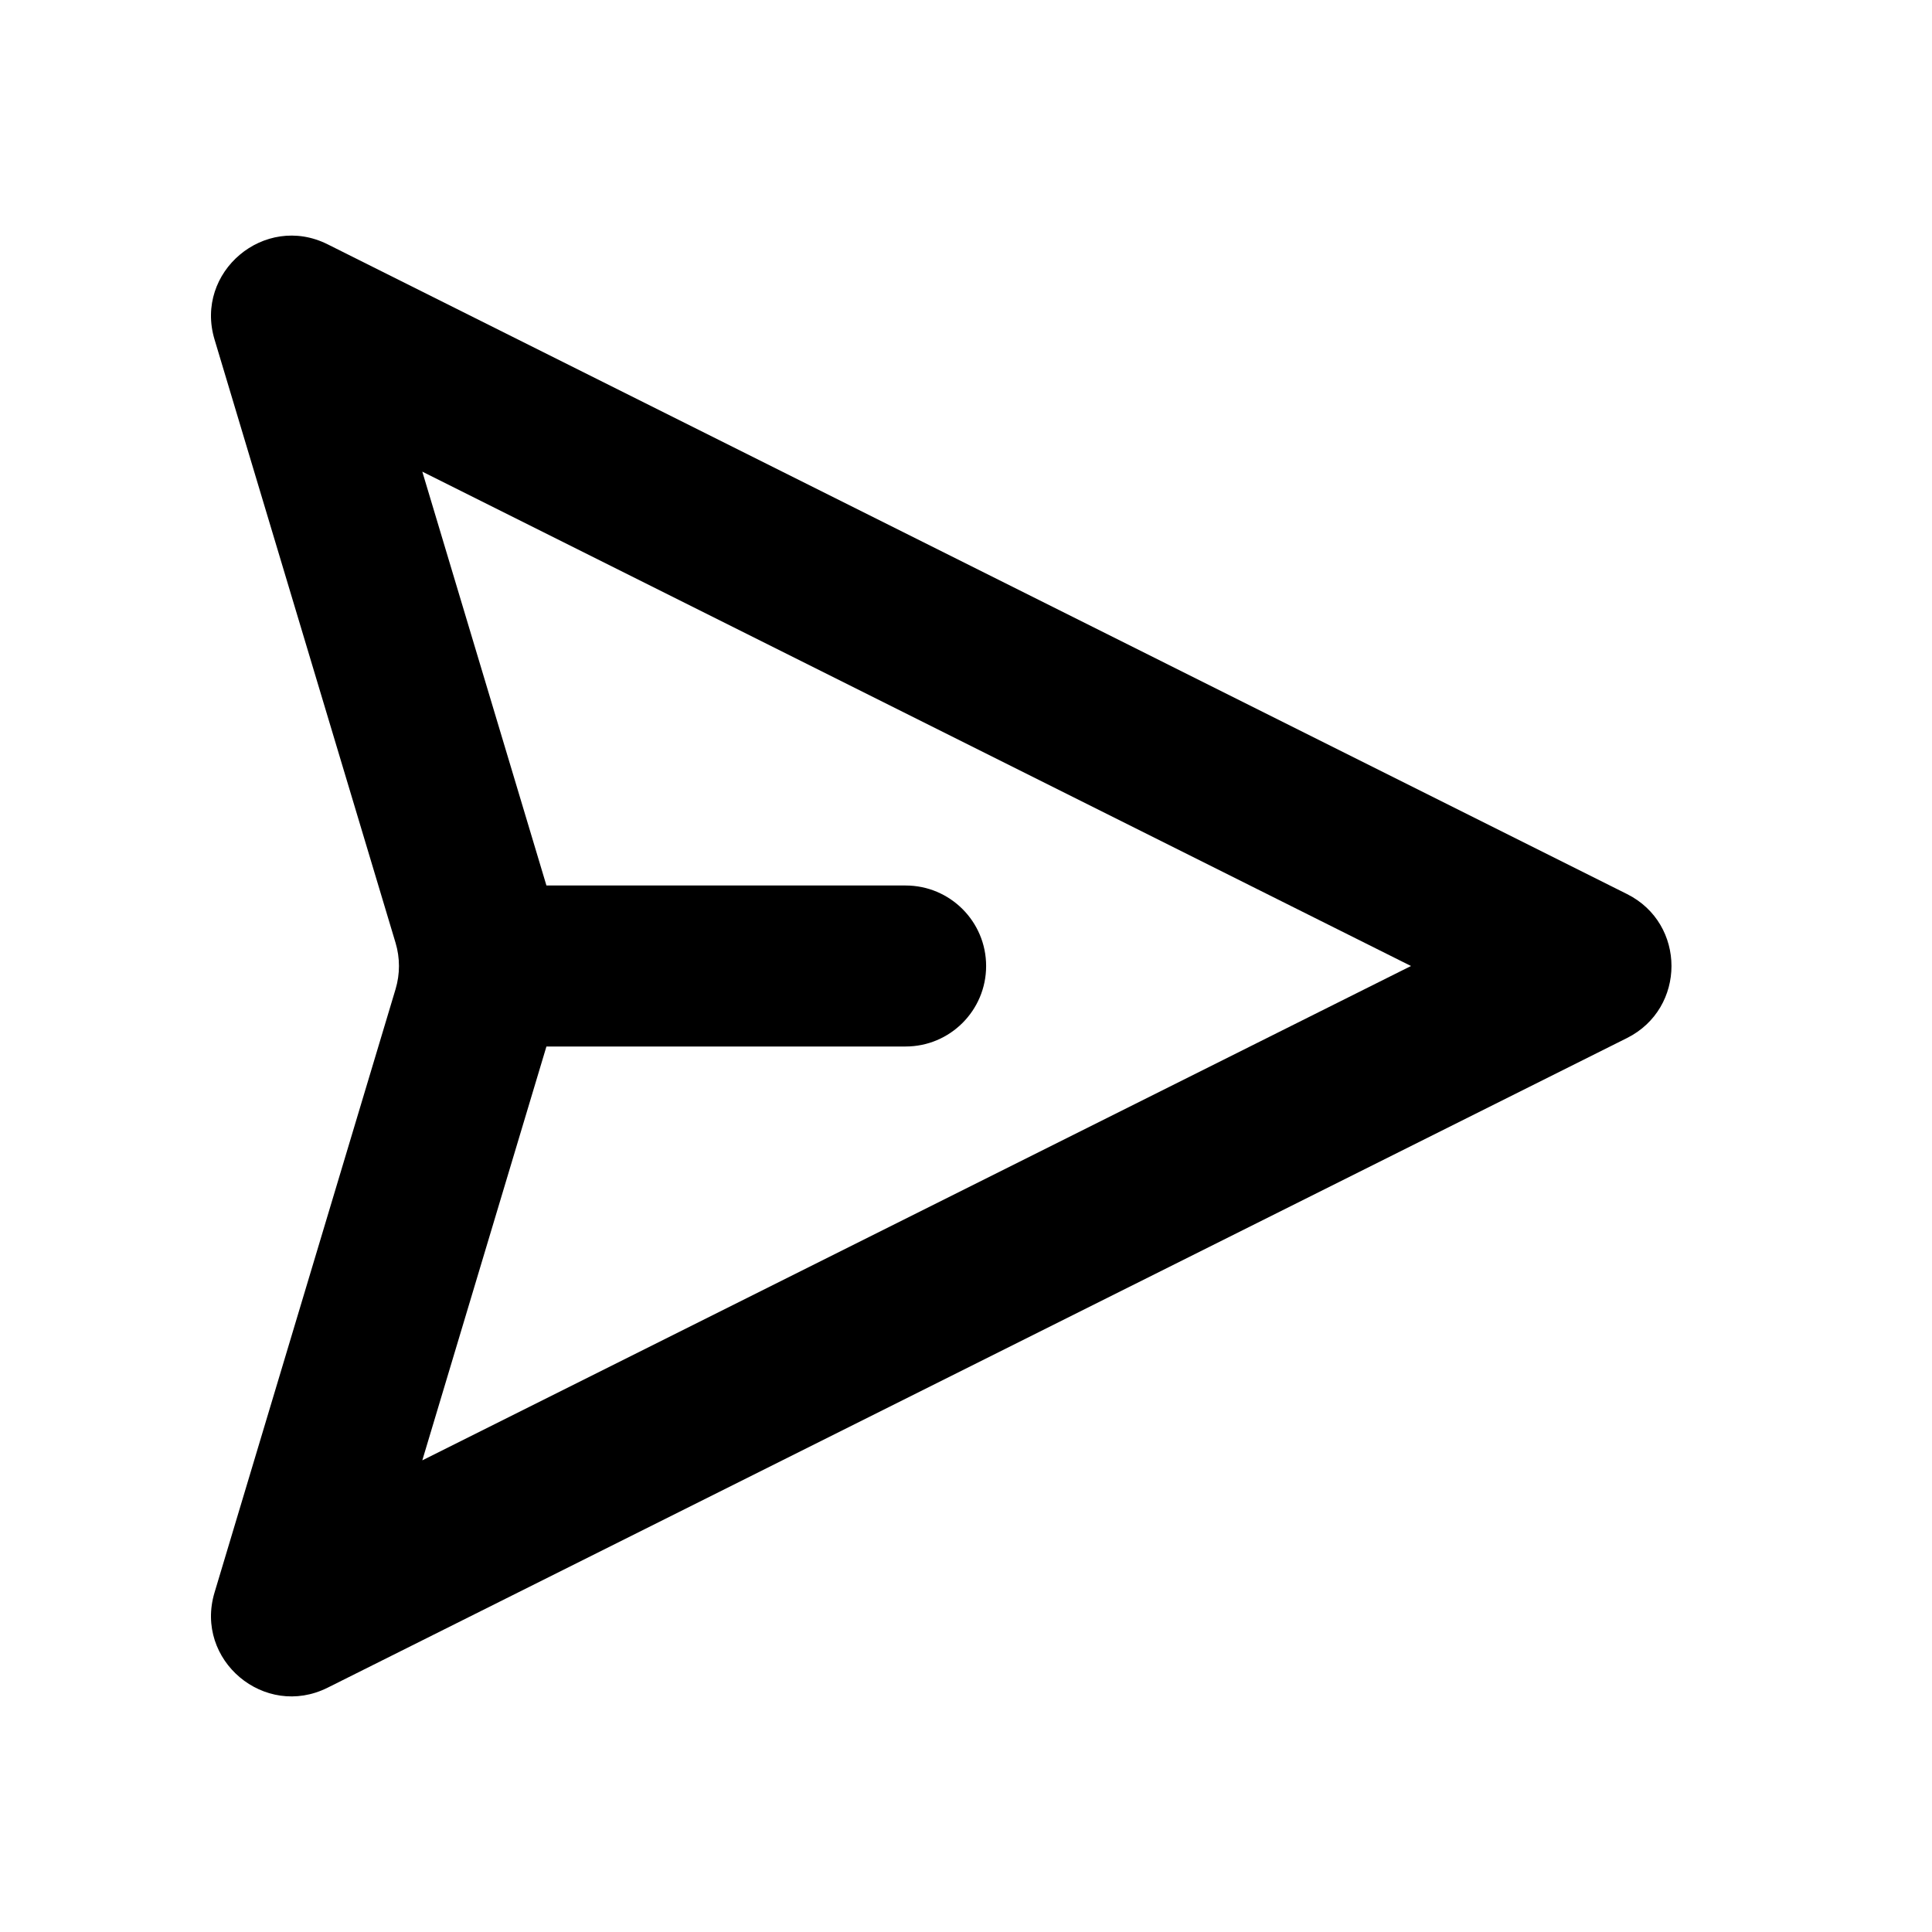
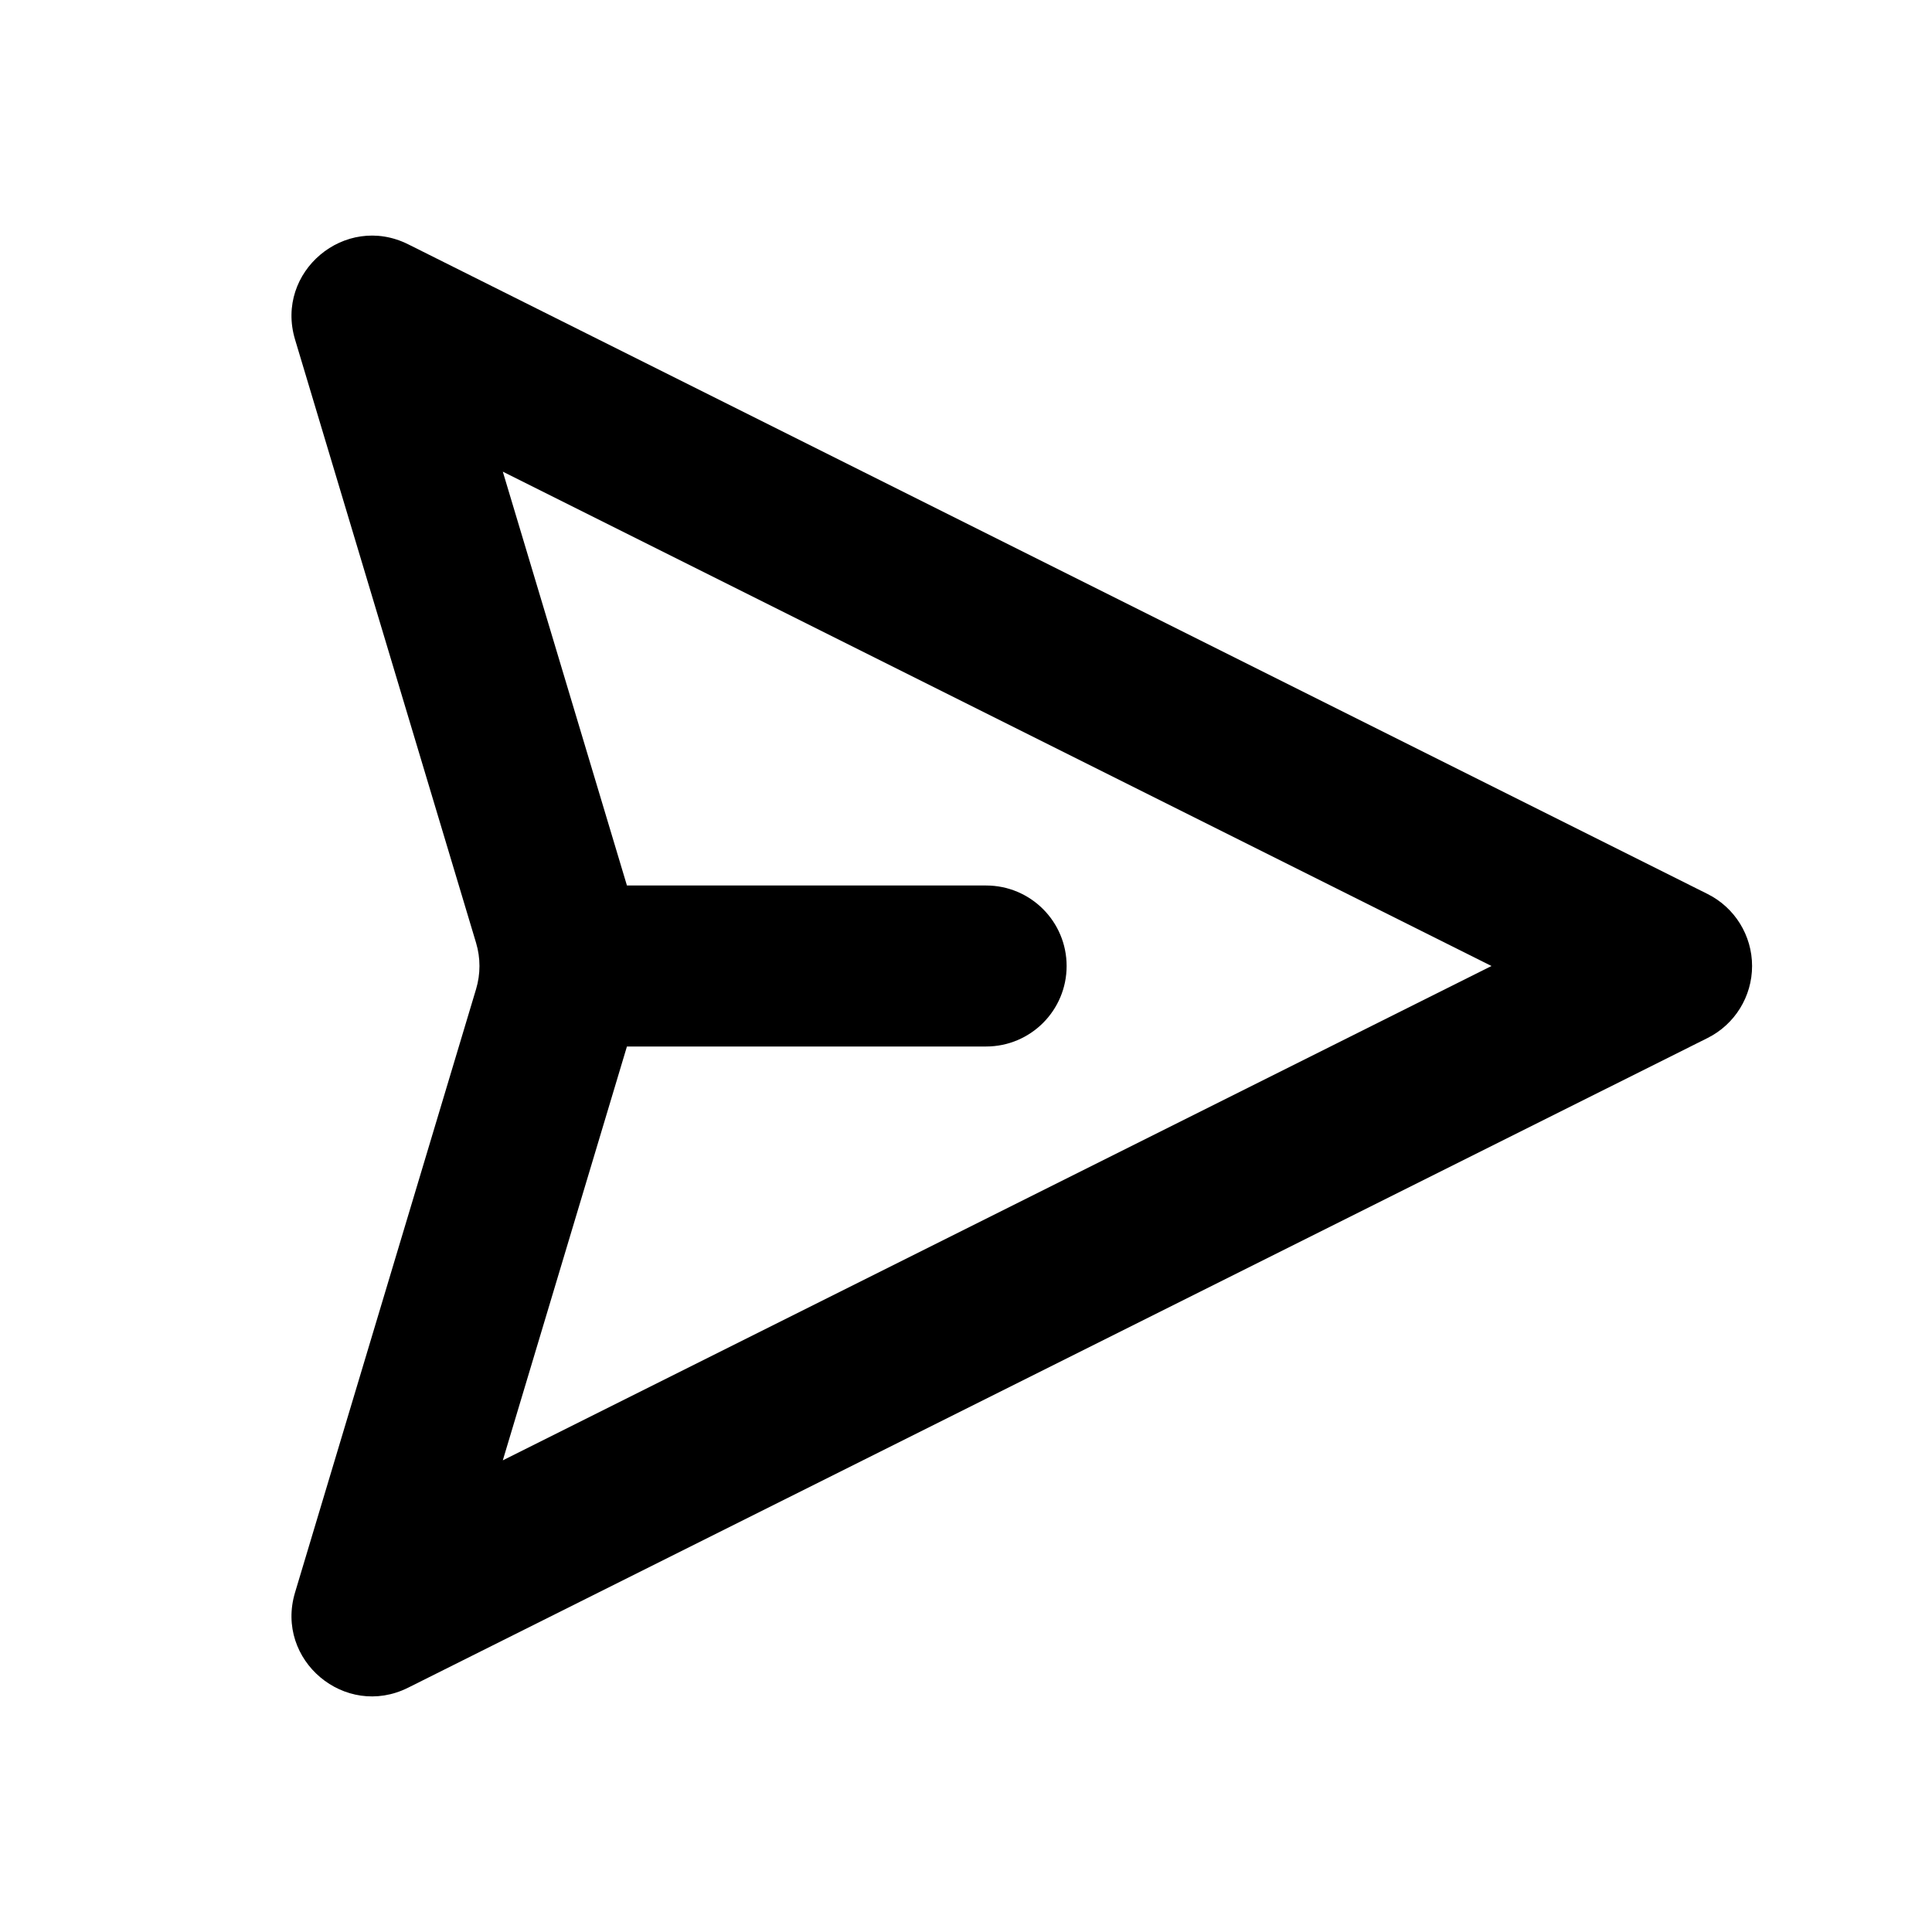
- <svg xmlns="http://www.w3.org/2000/svg" width="24" height="24" viewBox="0 0 24 24" fill="none">
-   <path fill-rule="evenodd" clip-rule="evenodd" d="M4.07 20.965L20.211 12.895C20.948 12.526 20.948 11.474 20.211 11.106L4.07 3.035C3.286 2.643 2.413 3.378 2.665 4.217L4.914 11.713C4.97 11.9 4.97 12.1 4.914 12.287L2.665 19.783C2.413 20.623 3.286 21.357 4.07 20.965ZM5.246 5.859L17.528 12L5.246 18.141L6.788 13L11.25 13C11.802 13 12.25 12.552 12.25 12C12.25 11.448 11.802 11 11.25 11L6.788 11L5.246 5.859Z" fill="currentColor" />
+ <svg xmlns="http://www.w3.org/2000/svg" width="24" height="24" fill="currentColor" viewBox="0 0 24 24">
+   <path fill-rule="evenodd" d="m5.07 20.965 16.141-8.07a1 1 0 0 0 0-1.79l-16.14-8.07c-.785-.392-1.658.342-1.406 1.182l2.249 7.496a1 1 0 0 1 0 .574l-2.249 7.496c-.252.84.621 1.574 1.405 1.182ZM6.246 5.859 18.528 12 6.246 18.141 7.788 13h4.462a1 1 0 1 0 0-2H7.788L6.246 5.859Z" clip-rule="evenodd" />
</svg>
